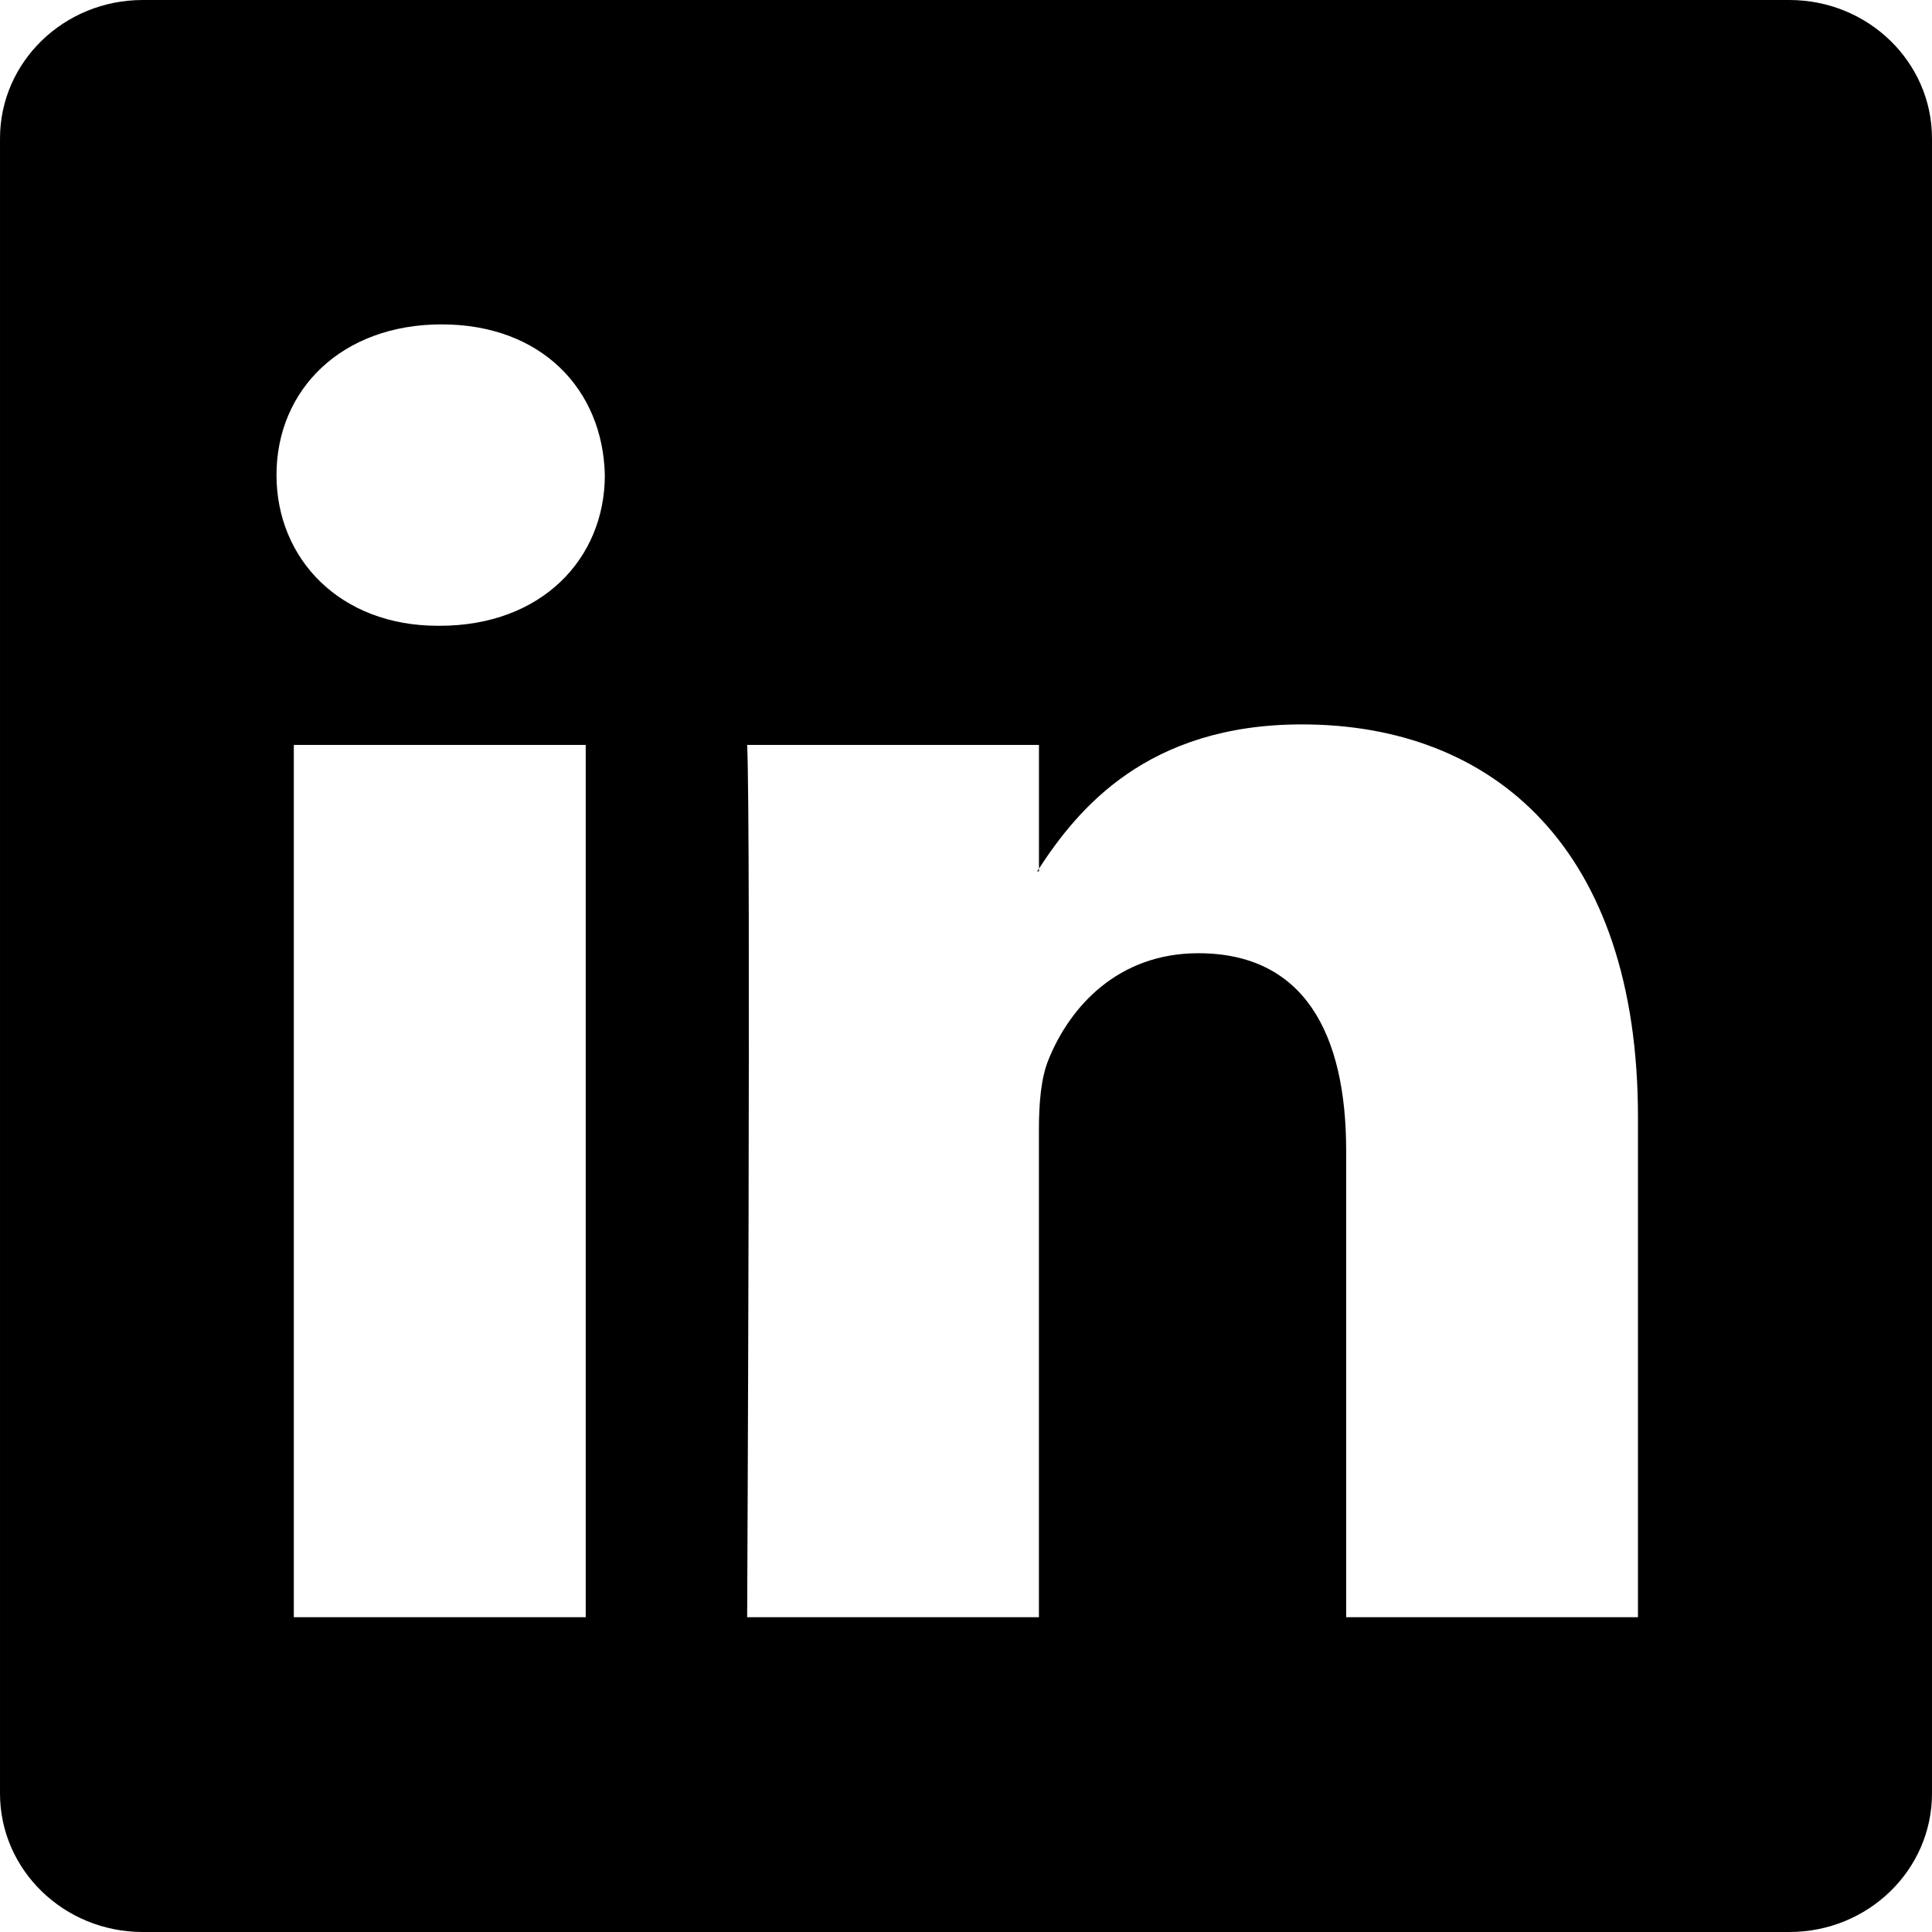
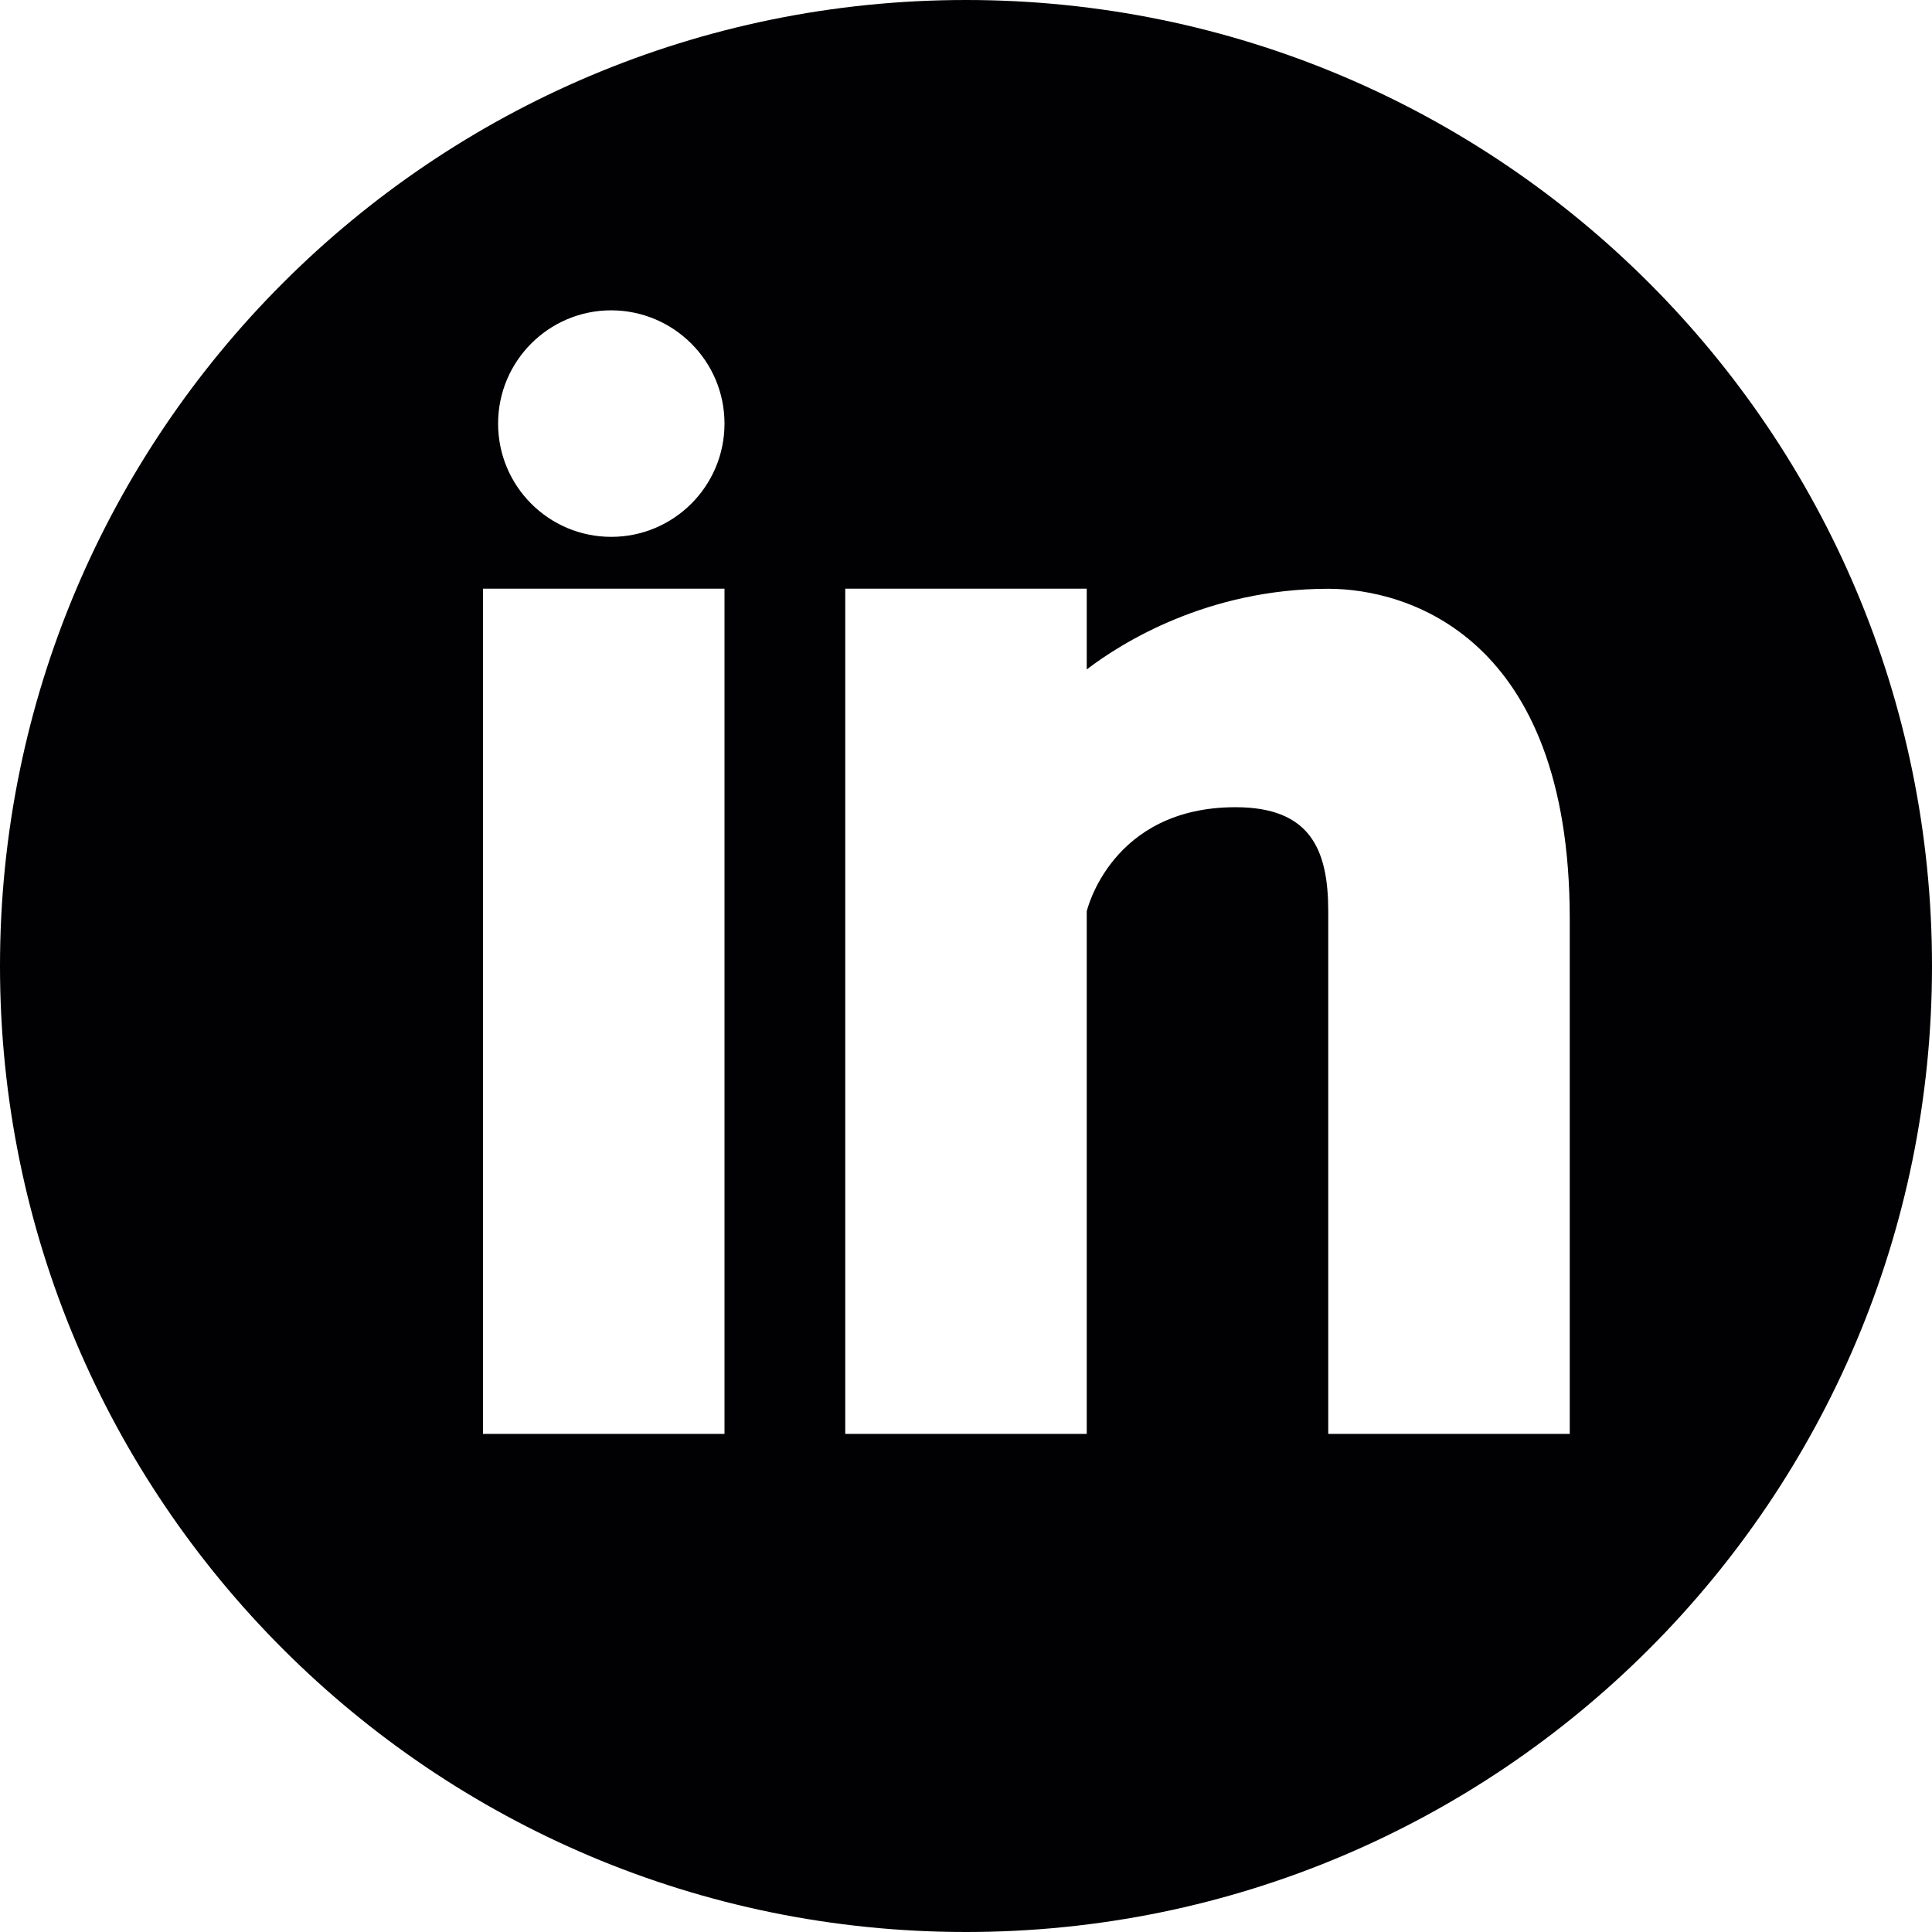
- <svg xmlns="http://www.w3.org/2000/svg" version="1.1" id="Capa_1" x="0px" y="0px" width="430.117px" height="430.118px" viewBox="0 0 430.117 430.118" style="enable-background:new 0 0 430.117 430.118;" xml:space="preserve">
+ <svg xmlns="http://www.w3.org/2000/svg" version="1.1" id="Capa_1" x="0px" y="0px" viewBox="0 0 486.392 486.392" style="enable-background:new 0 0 486.392 486.392;" xml:space="preserve">
  <g>
-     <path id="LinkedIn__x28_alt_x29_" d="M398.355,0H31.782C14.229,0,0.002,13.793,0.002,30.817v368.471   c0,17.025,14.232,30.83,31.78,30.83h366.573c17.549,0,31.76-13.814,31.76-30.83V30.817C430.115,13.798,415.904,0,398.355,0z    M130.4,360.038H65.413V165.845H130.4V360.038z M97.913,139.315h-0.437c-21.793,0-35.92-14.904-35.92-33.563   c0-19.035,14.542-33.535,36.767-33.535c22.227,0,35.899,14.496,36.331,33.535C134.654,124.415,120.555,139.315,97.913,139.315z    M364.659,360.038h-64.966V256.138c0-26.107-9.413-43.921-32.907-43.921c-17.973,0-28.642,12.018-33.327,23.621   c-1.736,4.144-2.166,9.94-2.166,15.728v108.468h-64.954c0,0,0.85-175.979,0-194.192h64.964v27.531   c8.624-13.229,24.035-32.1,58.534-32.1c42.76,0,74.822,27.739,74.822,87.414V360.038z M230.883,193.99   c0.111-0.182,0.266-0.401,0.42-0.614v0.614H230.883z" />
+     <g>
+       <g>
+         <path style="fill:#010002;" d="M243.196,0C108.891,0,0,108.891,0,243.196s108.891,243.196,243.196,243.196     s243.196-108.891,243.196-243.196C486.392,108.861,377.501,0,243.196,0z M182.397,360.994h-60.799V148.197h60.799V360.994z      M153.882,135.156c-15.747,0-28.484-12.768-28.484-28.515s12.768-28.515,28.484-28.515c15.747,0.03,28.515,12.798,28.515,28.515     C182.397,122.388,169.629,135.156,153.882,135.156z M395.193,360.994h-60.799V229.425c0-15.413-4.408-26.204-23.347-26.204     c-31.403,0-37.452,26.204-37.452,26.204v131.569h-60.799V148.197h60.799v20.337c8.694-6.657,30.399-20.307,60.799-20.307     c19.699,0,60.799,11.795,60.799,83.051V360.994z" />
+       </g>
+     </g>
+     <g>
+ 	</g>
+     <g>
+ 	</g>
+     <g>
+ 	</g>
+     <g>
+ 	</g>
+     <g>
+ 	</g>
+     <g>
+ 	</g>
+     <g>
+ 	</g>
+     <g>
+ 	</g>
+     <g>
+ 	</g>
+     <g>
+ 	</g>
+     <g>
+ 	</g>
+     <g>
+ 	</g>
+     <g>
+ 	</g>
+     <g>
+ 	</g>
+     <g>
+ 	</g>
  </g>
  <g>
</g>
  <g>
</g>
  <g>
</g>
  <g>
</g>
  <g>
</g>
  <g>
</g>
  <g>
</g>
  <g>
</g>
  <g>
</g>
  <g>
</g>
  <g>
</g>
  <g>
</g>
  <g>
</g>
  <g>
</g>
  <g>
</g>
</svg>
